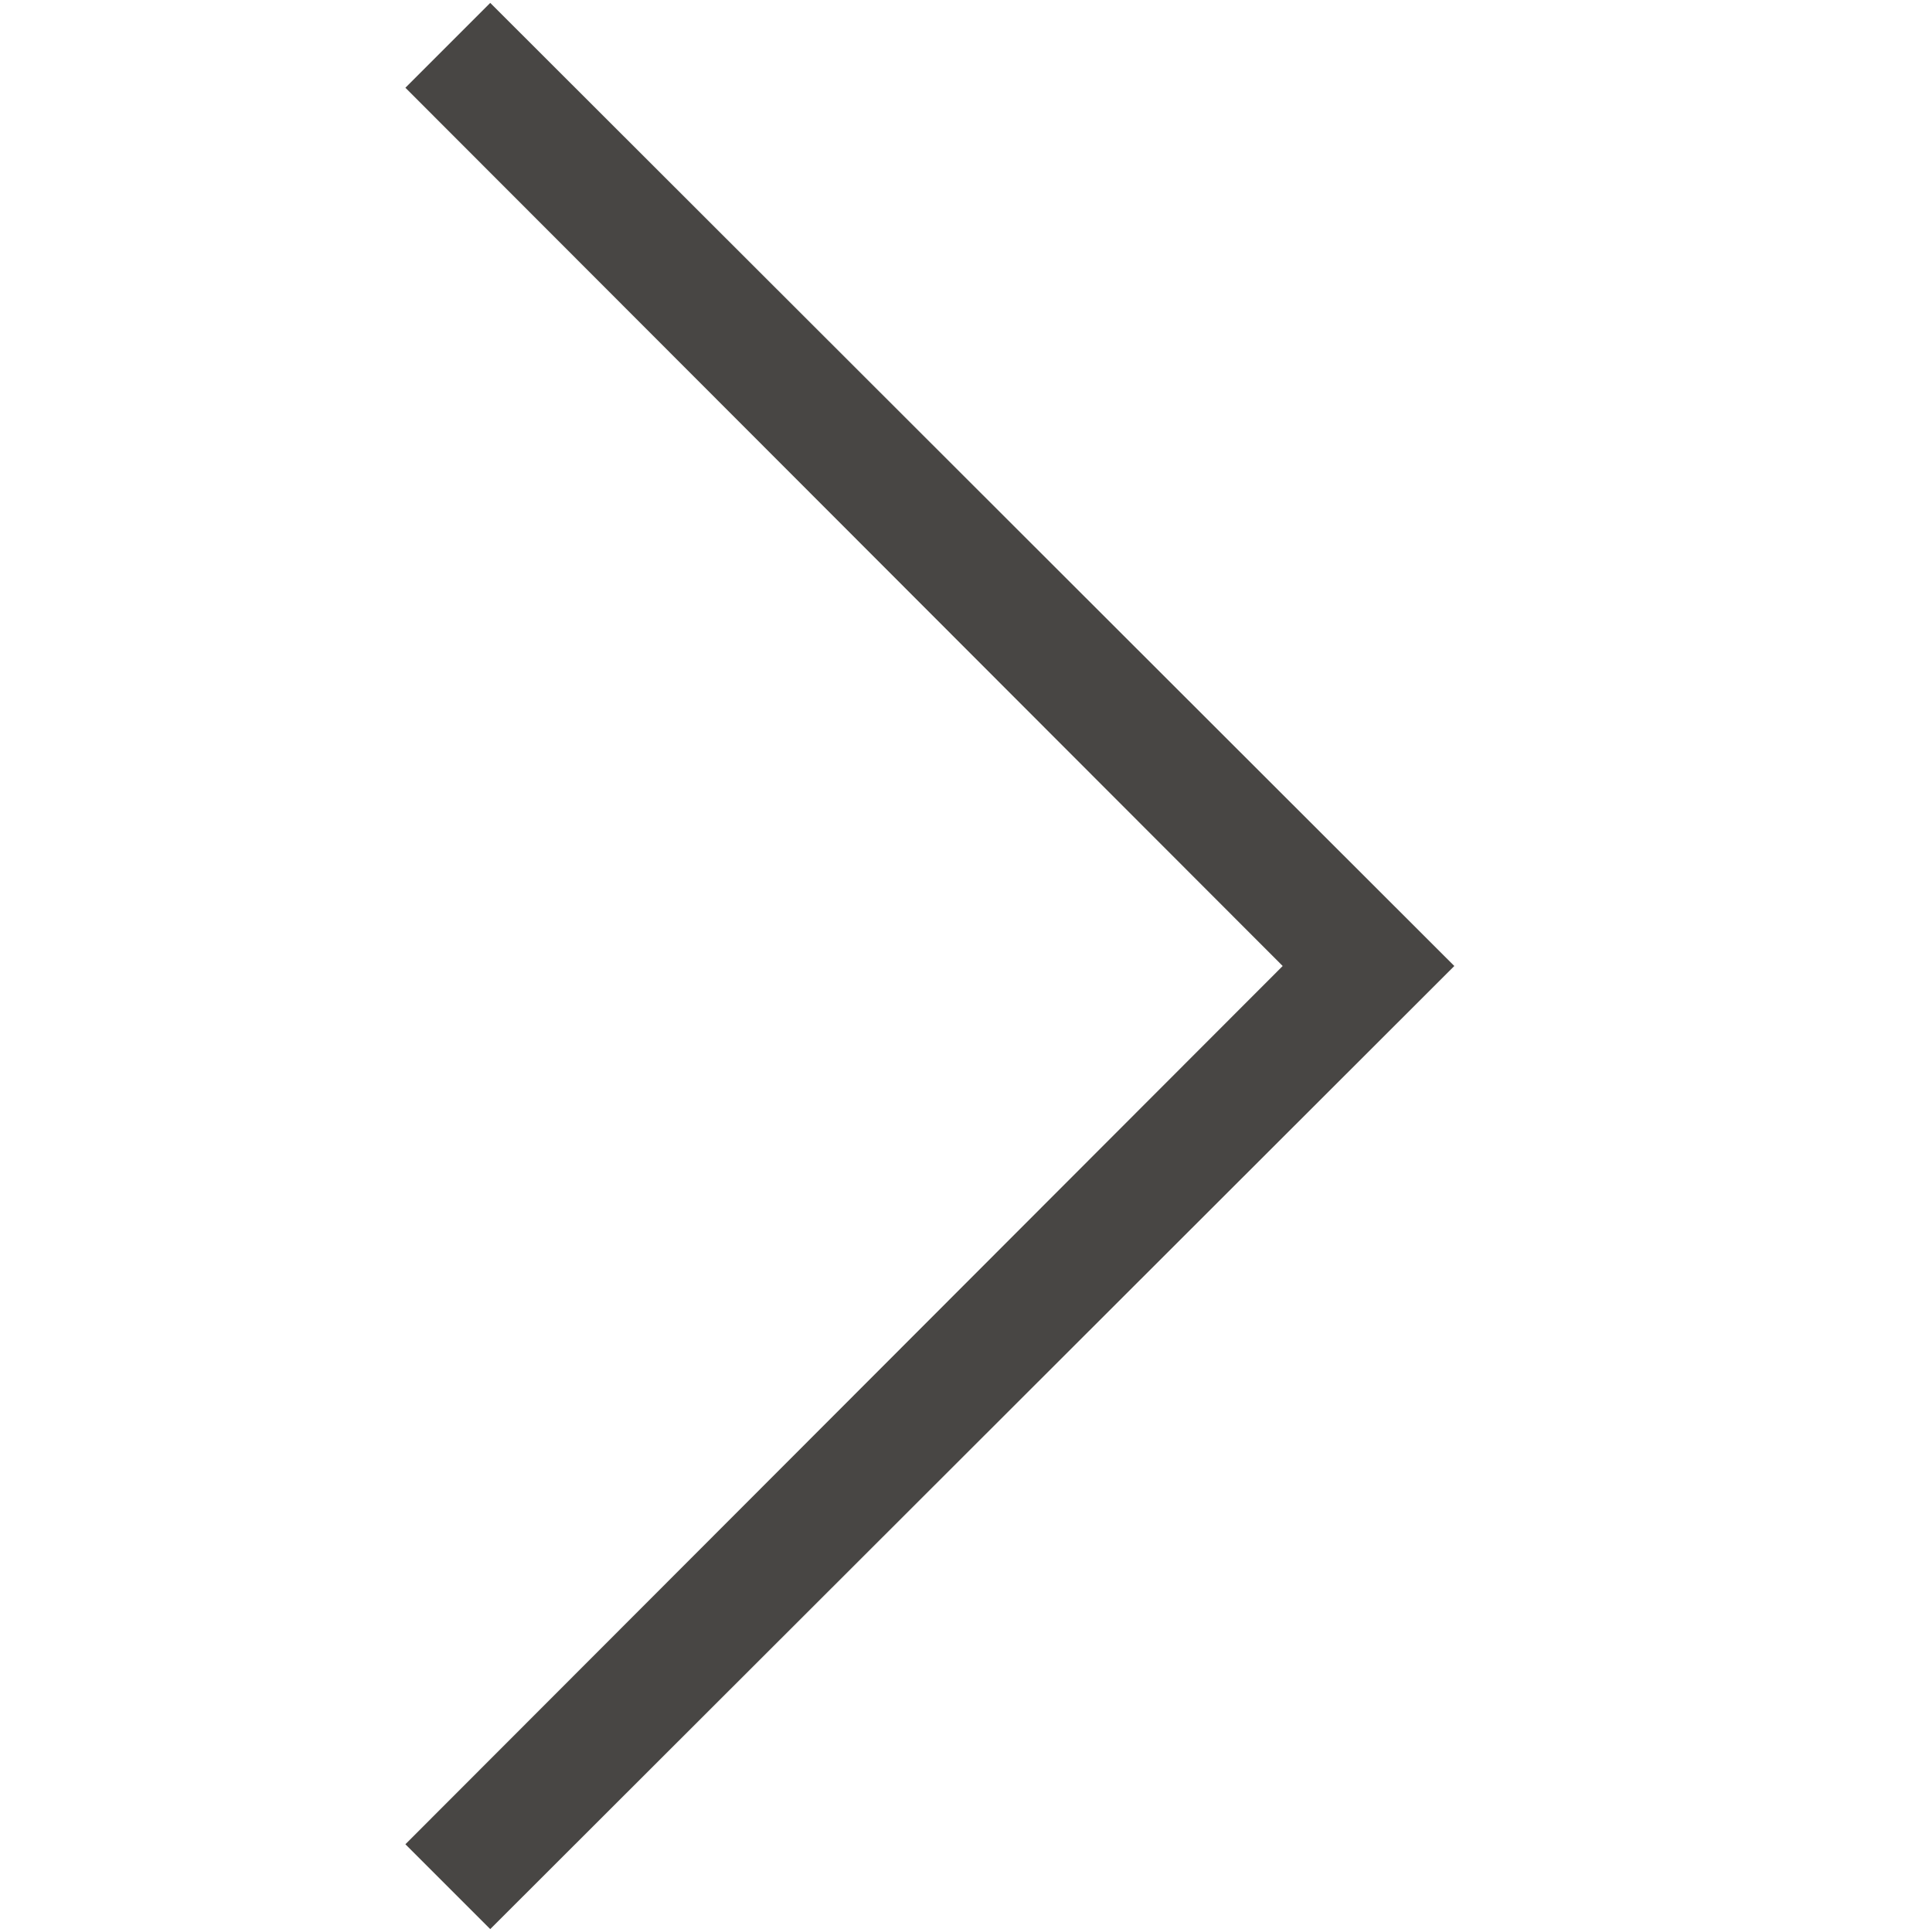
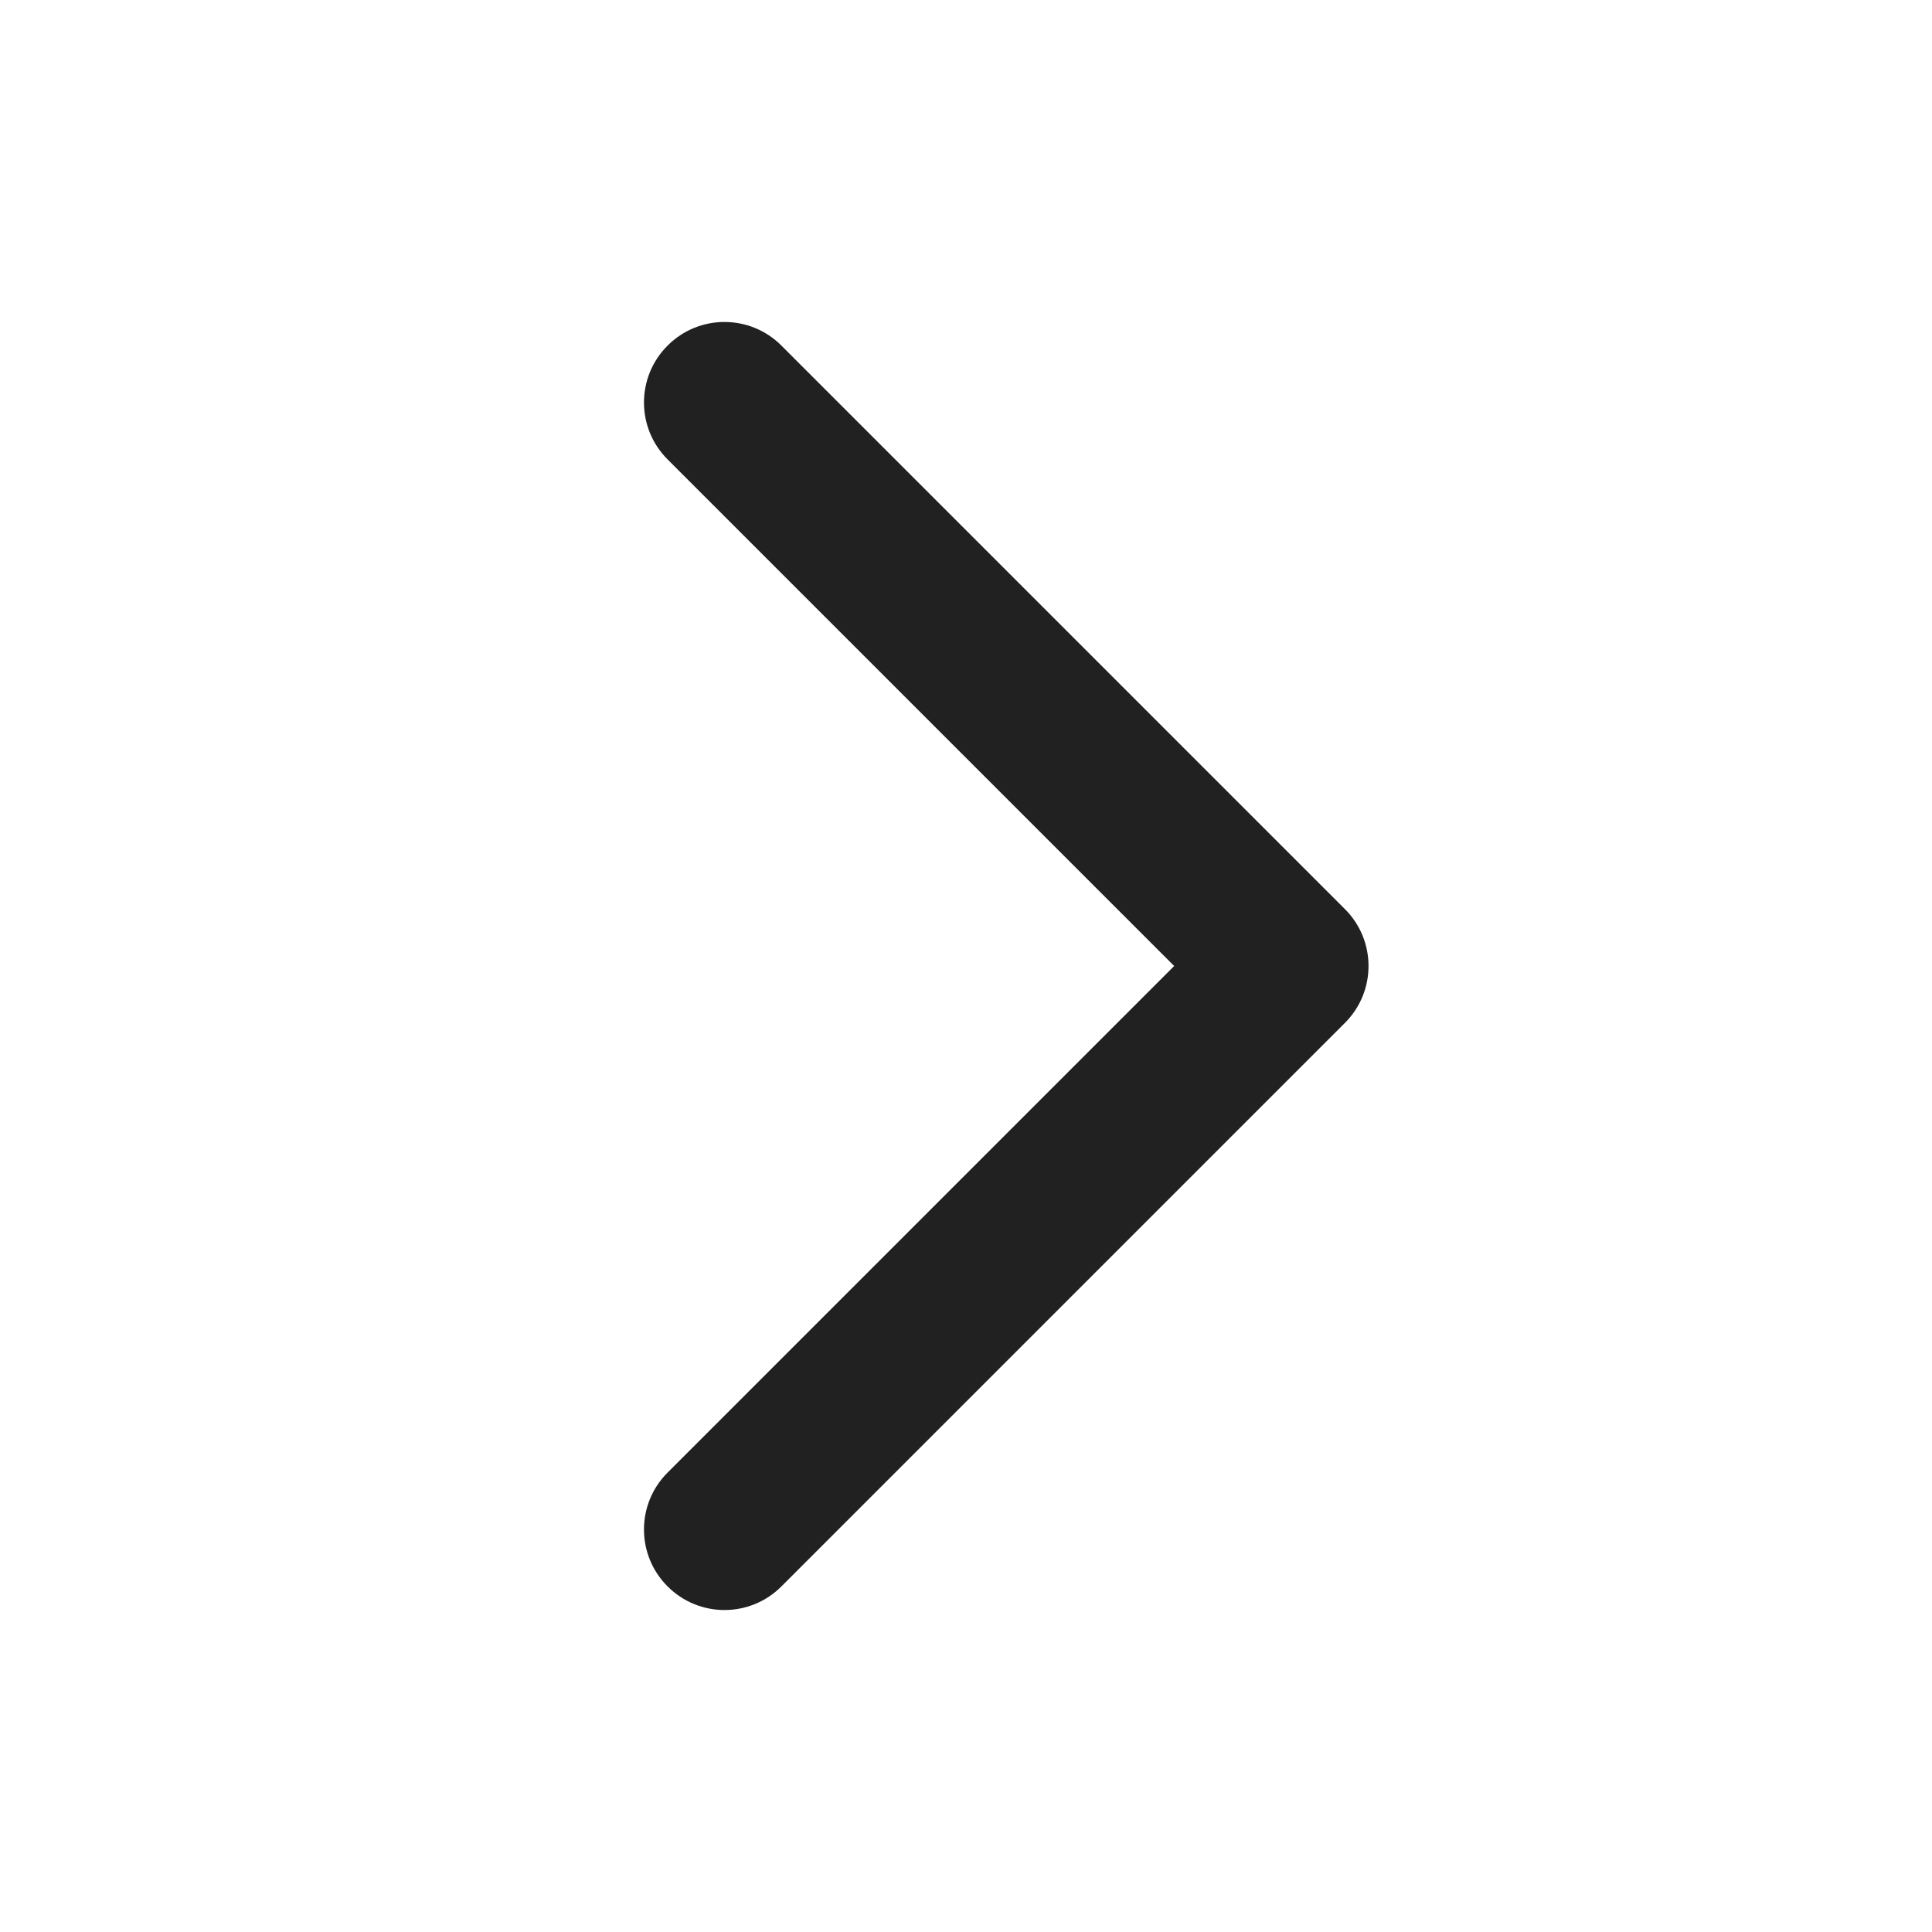
- <svg xmlns="http://www.w3.org/2000/svg" width="32" height="32" viewBox="0 0 7 12" fill="none">
-   <path d="M0.018 11.455L5.467 6L0.018 0.545L0.545 0.018L6.533 6L0.545 11.982L0.018 11.455Z" fill="#484644" />
+ <svg xmlns="http://www.w3.org/2000/svg" viewBox="0 0 24 24" version="1.1">
+   <g id="🔍-System-Icons" stroke="none" stroke-width="1" fill="none" fill-rule="evenodd">
+     <g id="ic_fluent_chevron_right_24_filled" fill="#212121" fill-rule="nonzero">
+       <path d="M8.293,4.293 C7.902,4.683 7.902,5.317 8.293,5.707 L14.586,12 L8.293,18.293 C7.902,18.683 7.902,19.317 8.293,19.707 C8.683,20.098 9.317,20.098 9.707,19.707 L16.707,12.707 C17.098,12.317 17.098,11.683 16.707,11.293 L9.707,4.293 C9.317,3.902 8.683,3.902 8.293,4.293 Z" id="🎨-Color" />
+     </g>
+   </g>
</svg>
